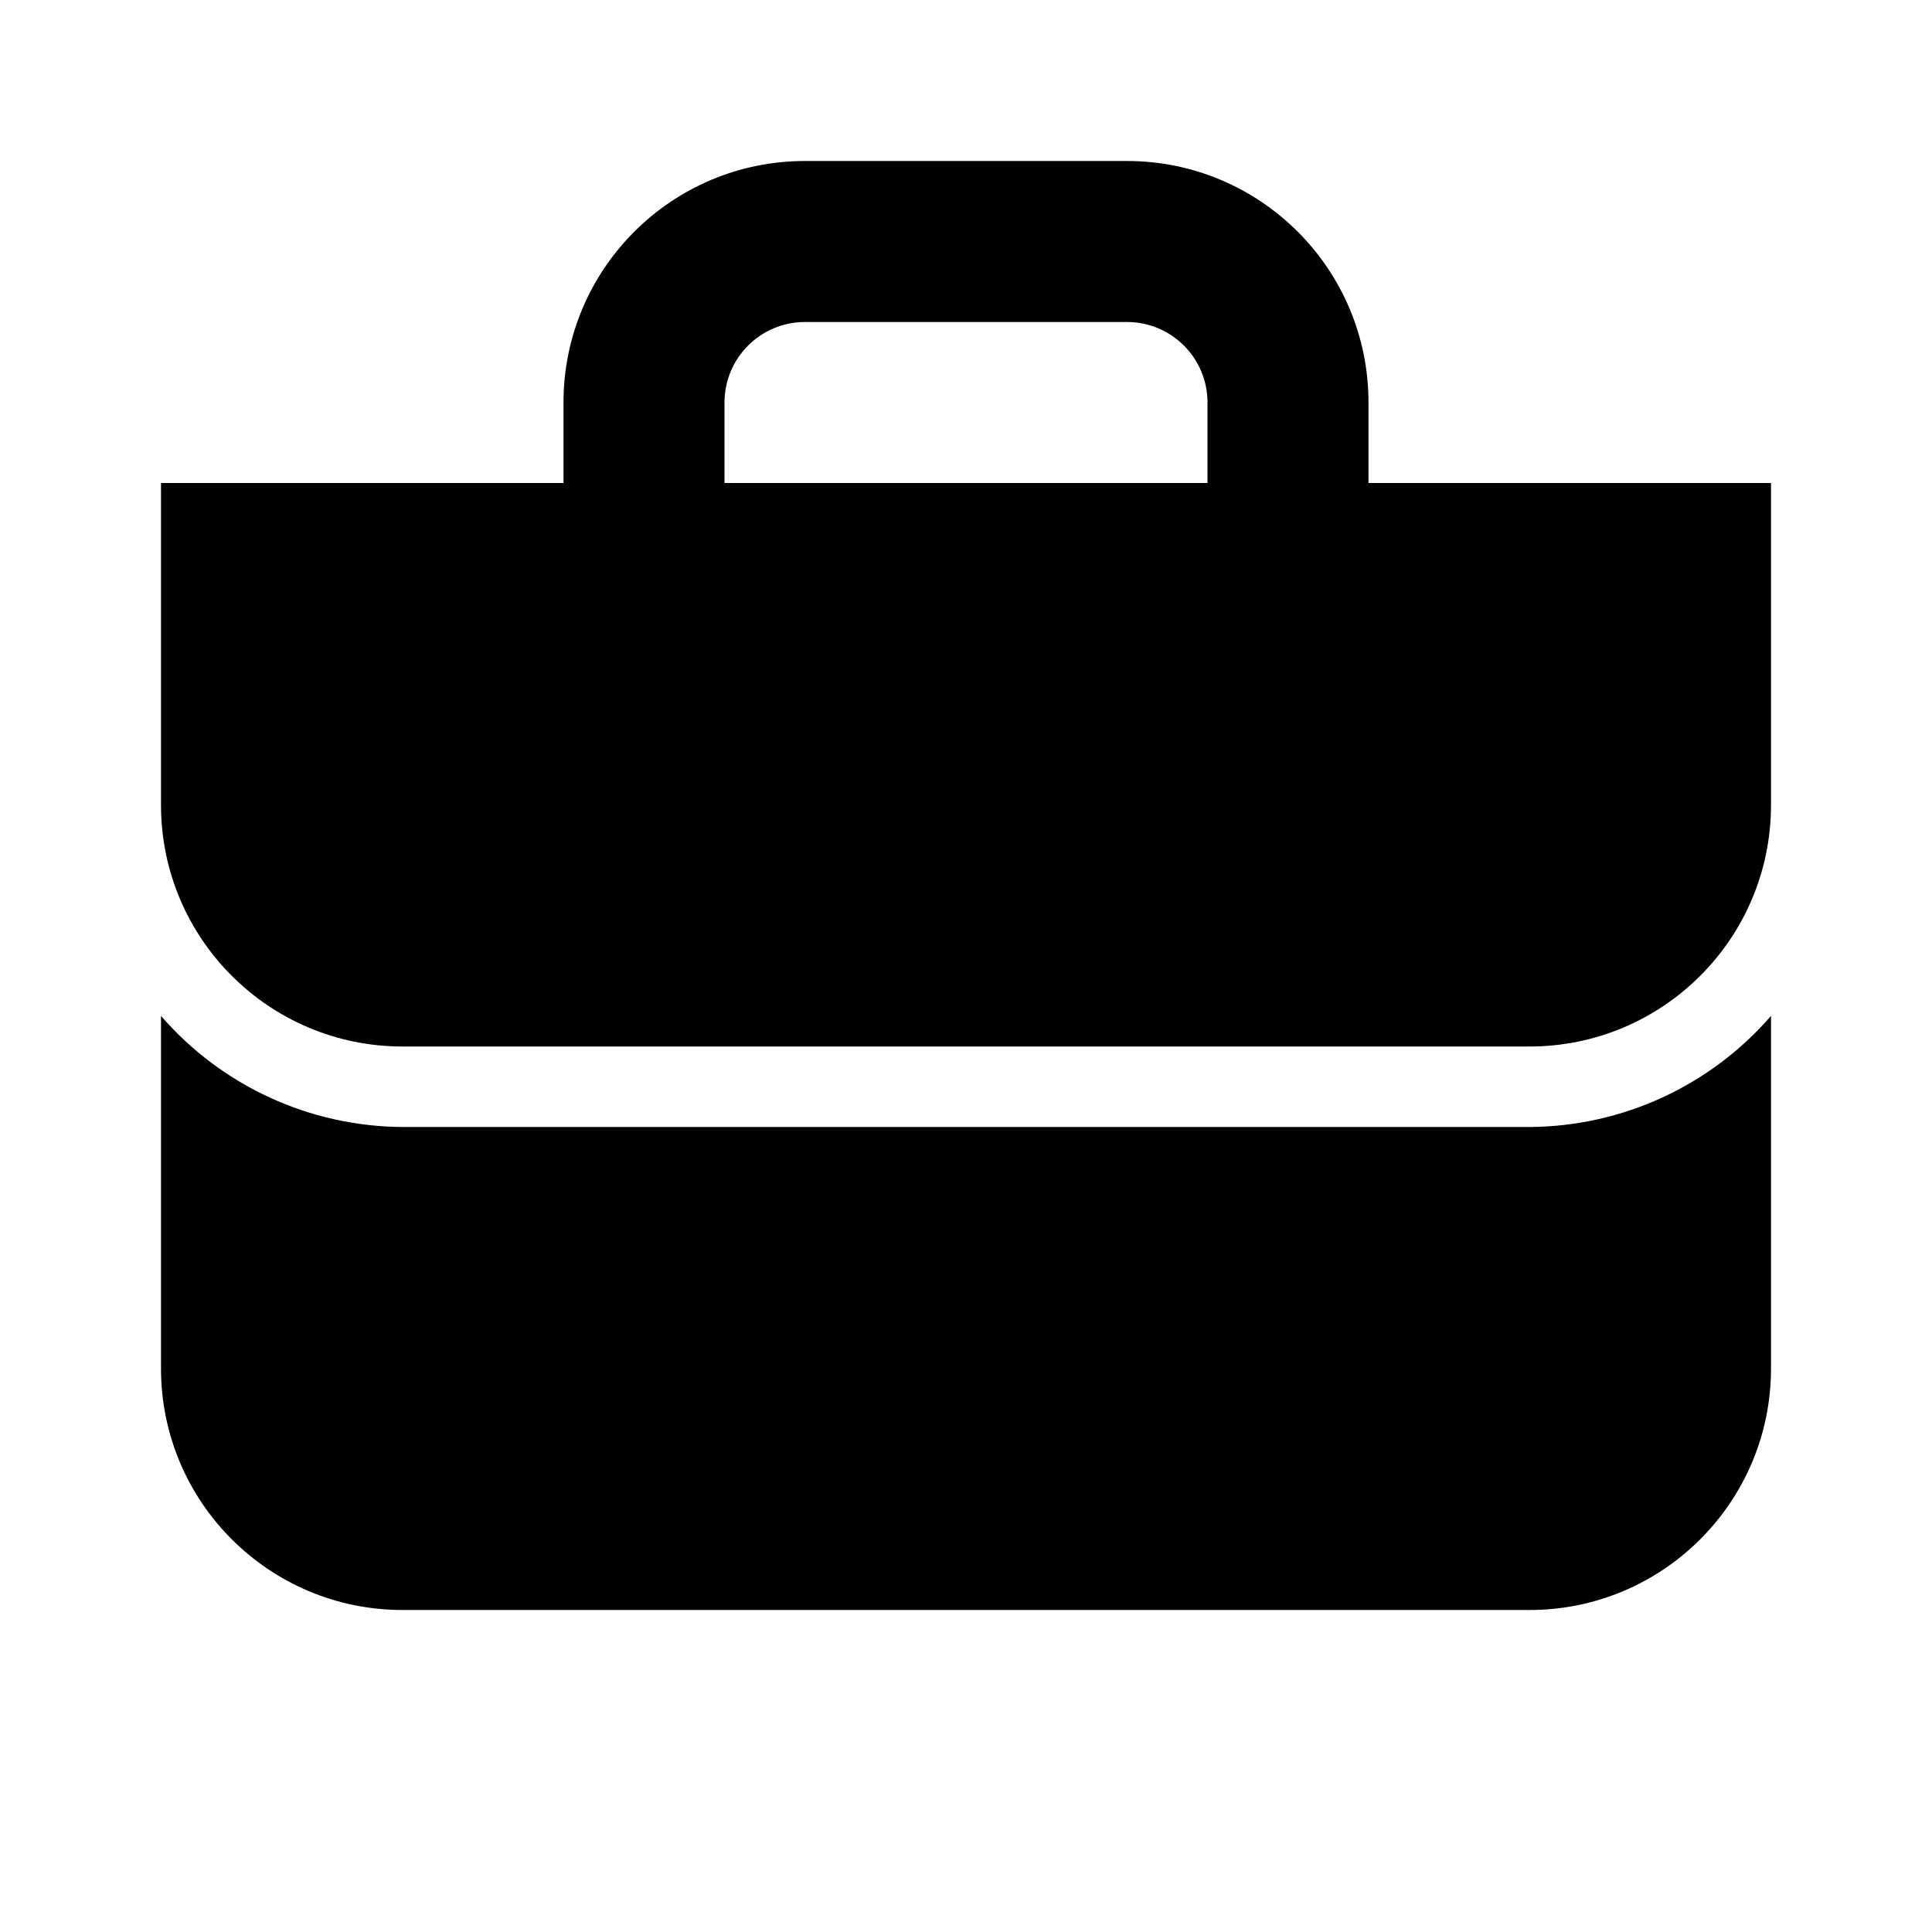
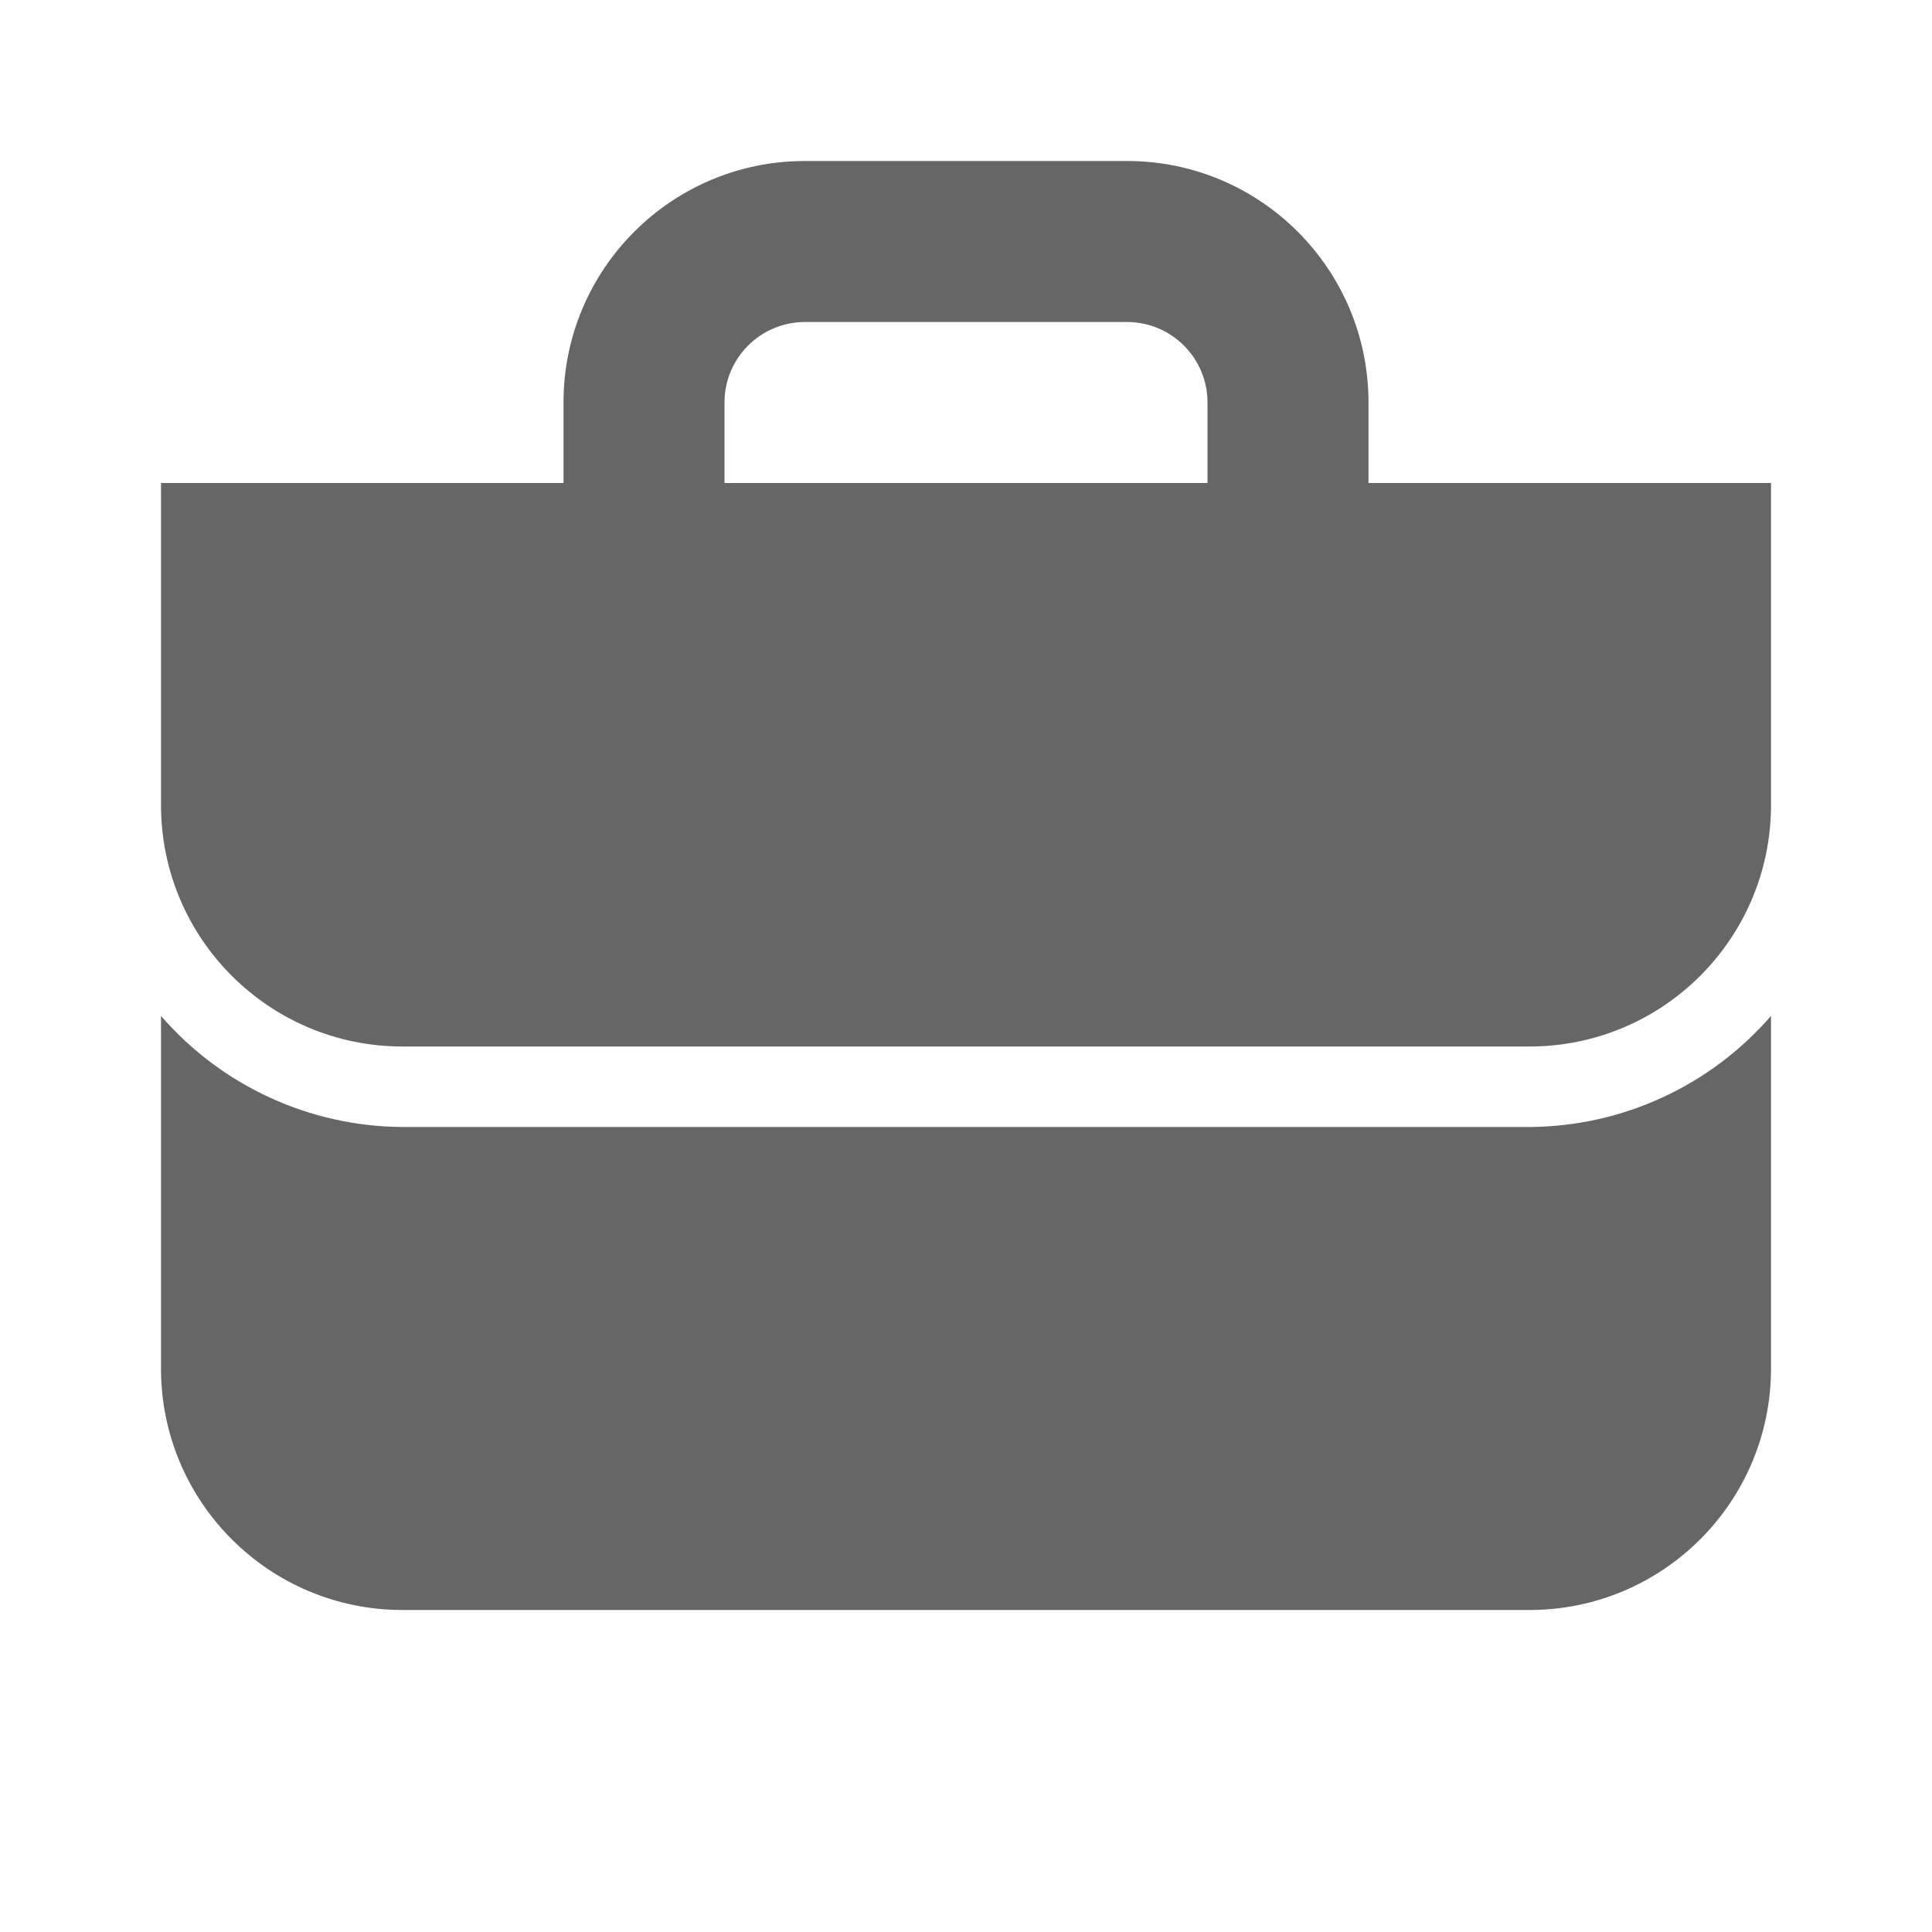
- <svg xmlns="http://www.w3.org/2000/svg" viewBox="0 0 24 24" data-supported-dps="24x24" fill="currentColor" class="w-3 h-3 block m-0.5">
+ <svg xmlns="http://www.w3.org/2000/svg" viewBox="0 0 24 24" data-supported-dps="24x24" fill="rgba(0,0,0,0.6)" class="w-3 h-3 block m-0.5">
  <path d="M17 6V5a3 3 0 00-3-3h-4a3 3 0 00-3 3v1H2v4a3 3 0 003 3h14a3 3 0 003-3V6zM9 5a1 1 0 011-1h4a1 1 0 011 1v1H9zm10 9a4 4 0 003-1.38V17a3 3 0 01-3 3H5a3 3 0 01-3-3v-4.38A4 4 0 005 14z" />
</svg>
